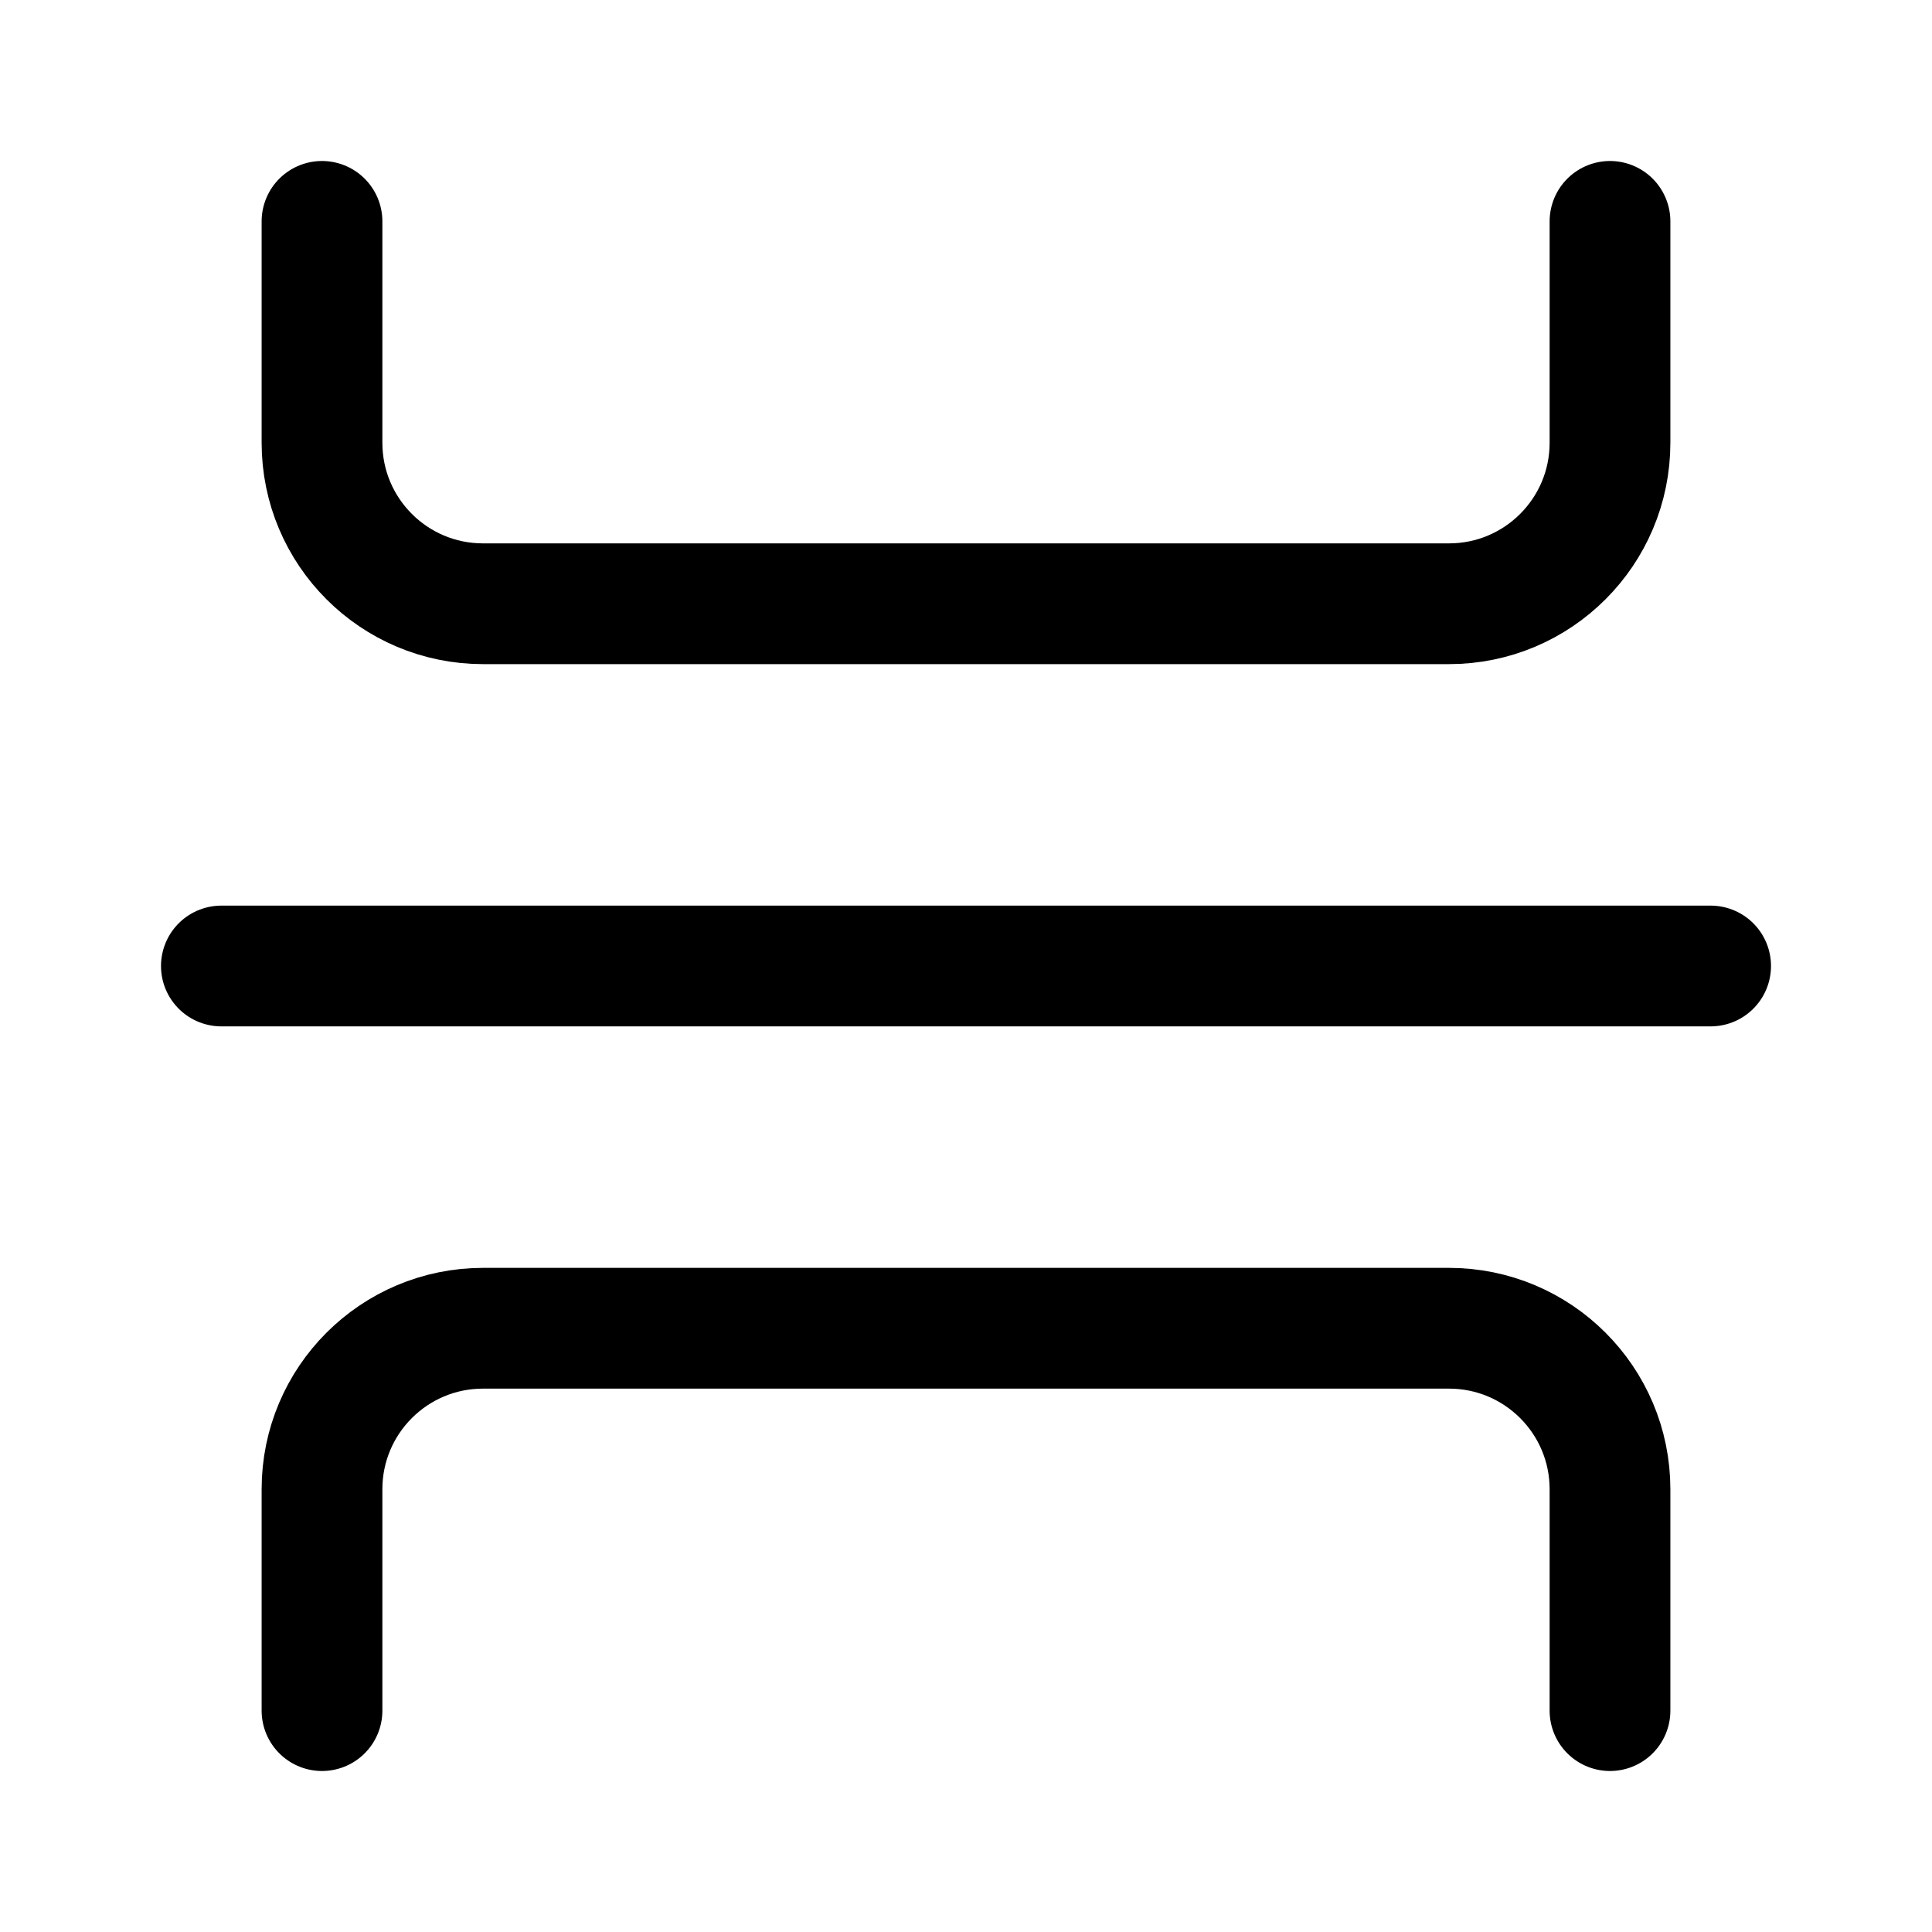
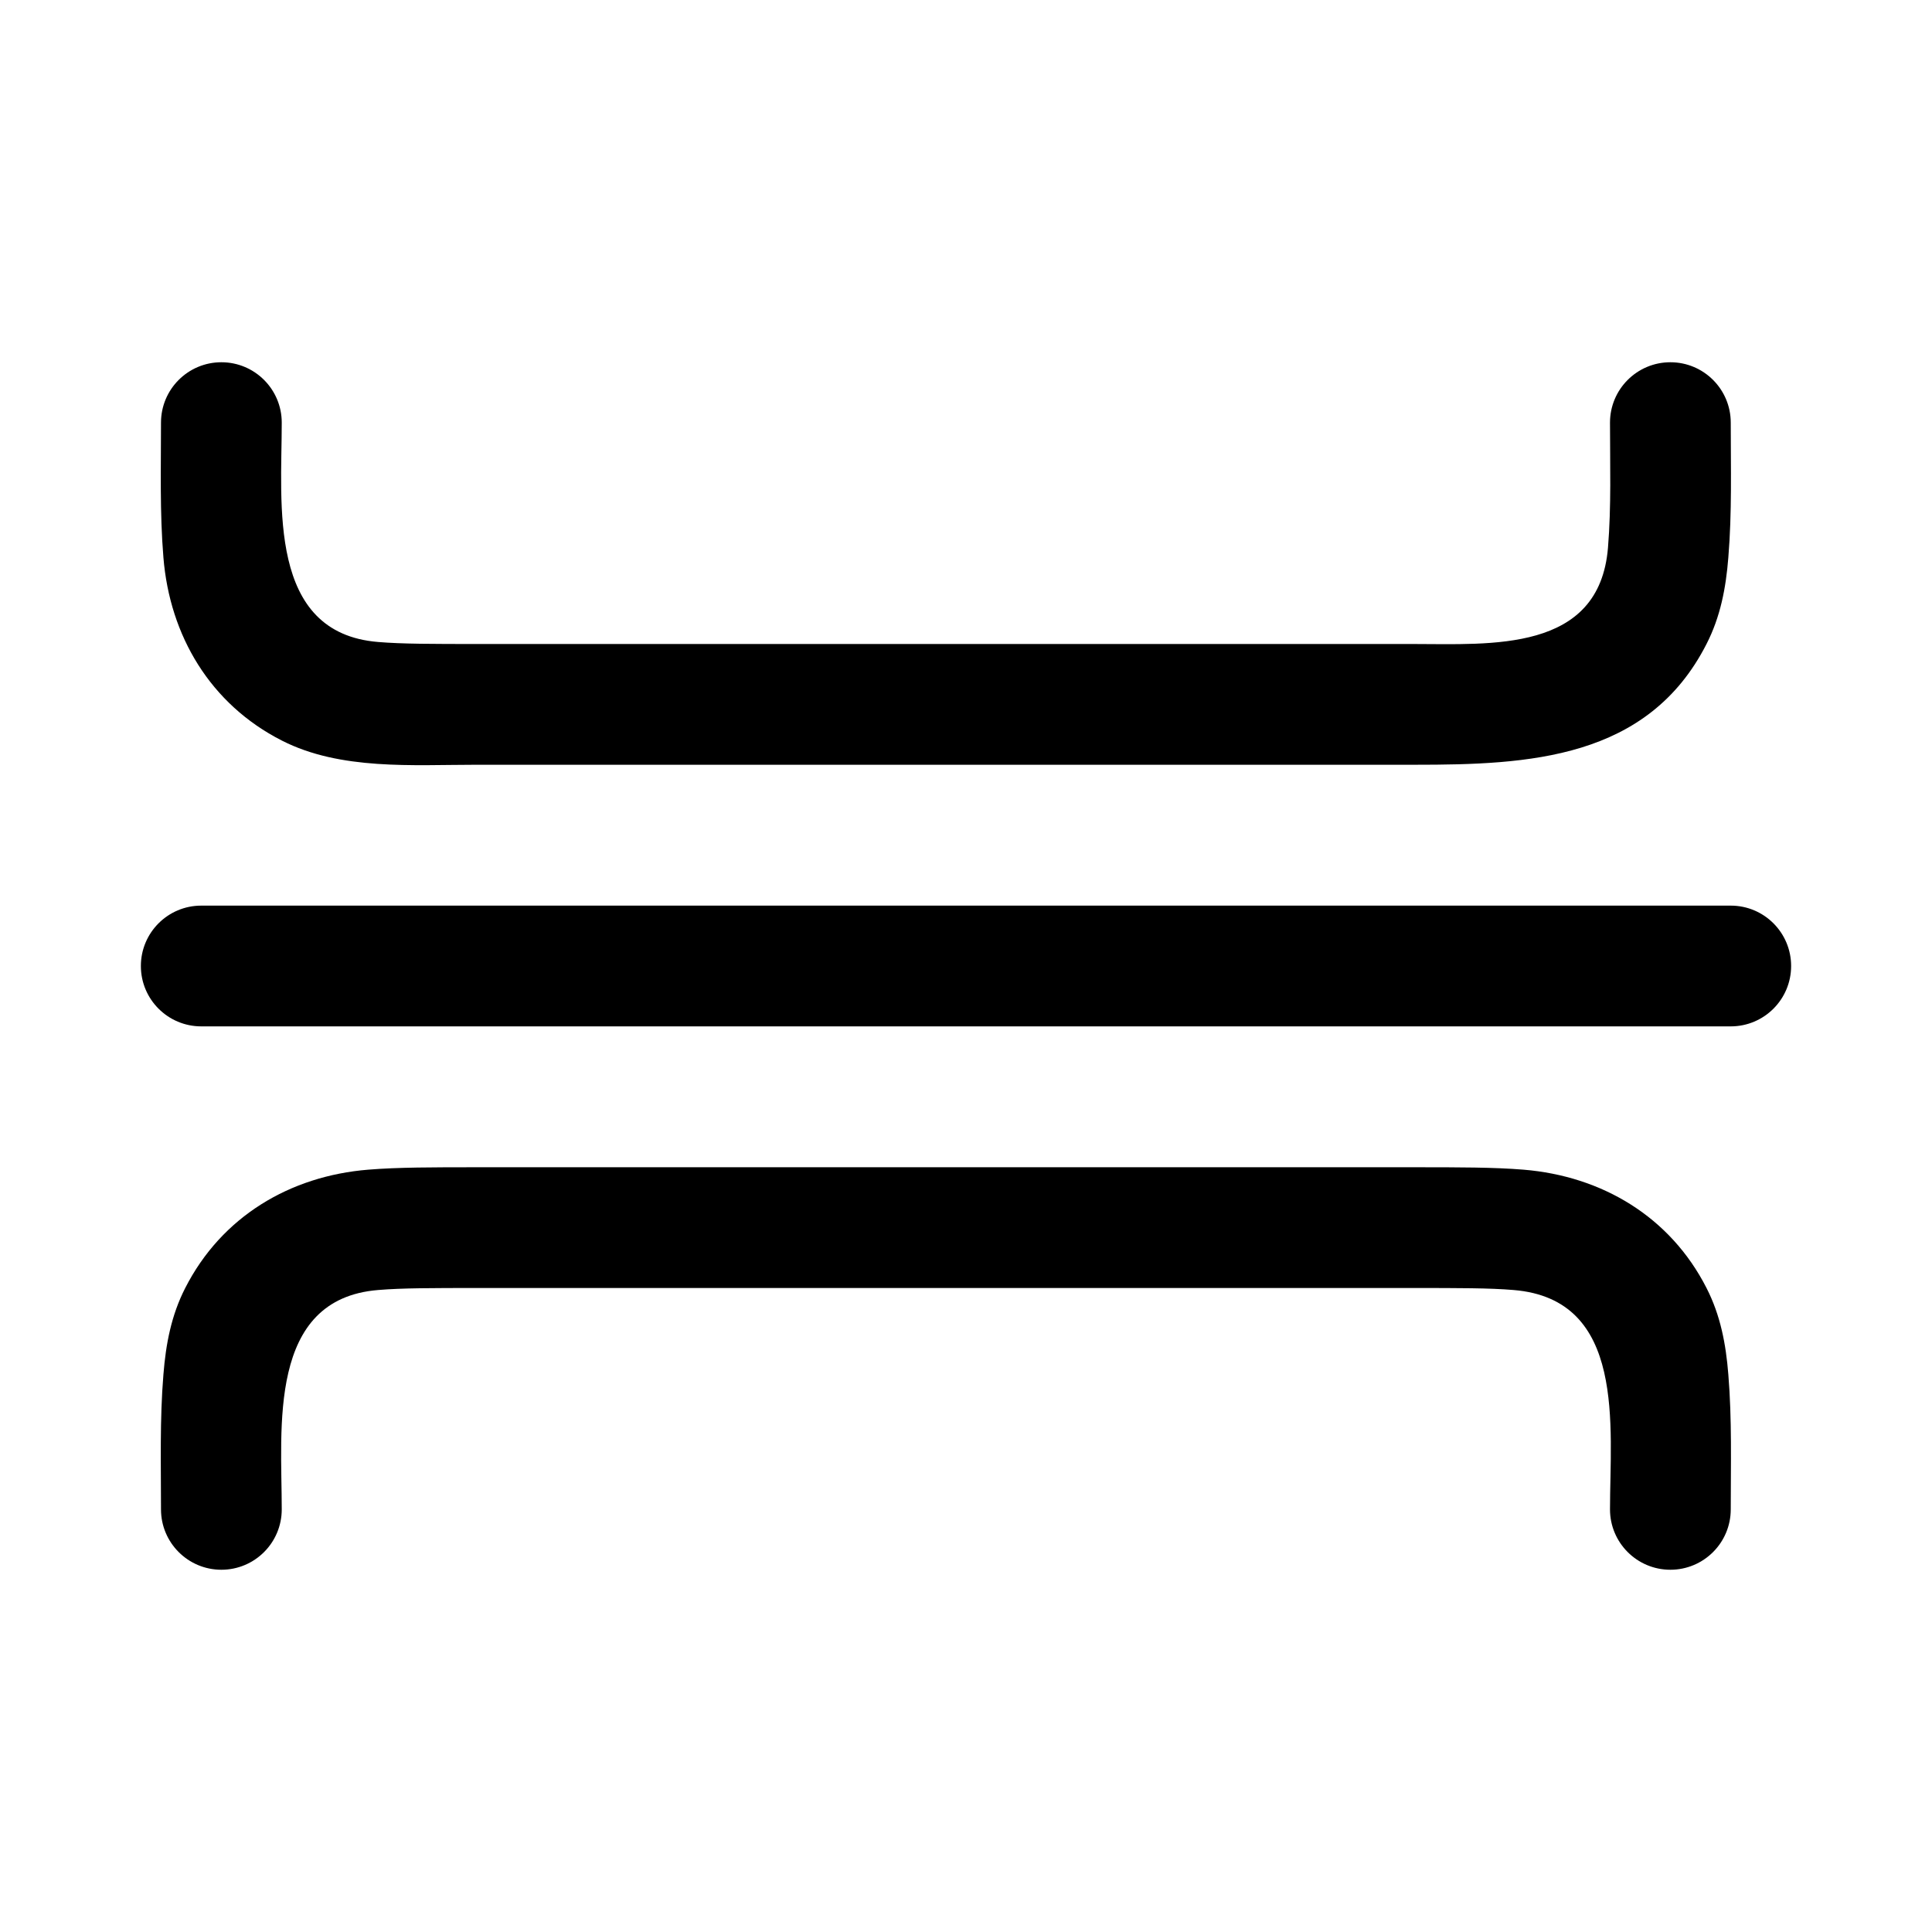
<svg xmlns="http://www.w3.org/2000/svg" width="24" height="24" viewBox="0 0 24 24">
-   <path fill="none" stroke="currentColor" stroke-linecap="round" stroke-linejoin="round" stroke-width="1.5" d="M2.75 12h18.5M4 2.75V5.5a2 2 0 0 0 2 2h12a2 2 0 0 0 2-2V2.75M4 21.25V18.5a2 2 0 0 1 2-2h12a2 2 0 0 1 2 2v2.75" />
+   <path fill="currentColor" fill-rule="evenodd" d="M2.75 4.5a.75.75 0 0 1 .75.75c0 1.009-.181 2.613 1.197 2.725C4.993 8 5.377 8 5.95 8h11.6c.968 0 2.318.11 2.425-1.197c.042-.516.025-1.036.025-1.553a.75.75 0 0 1 1.5 0c0 .558.016 1.118-.03 1.675c-.03.38-.098.736-.27 1.073c-.73 1.435-2.215 1.502-3.62 1.502H5.92c-.792 0-1.69.071-2.418-.3c-.89-.453-1.393-1.302-1.472-2.275C1.984 6.368 2 5.808 2 5.25a.75.75 0 0 1 .75-.75m-1 7.5a.75.75 0 0 1 .75-.75h19a.75.75 0 0 1 0 1.5h-19a.75.75 0 0 1-.75-.75m4.17 2.5h11.66c.535 0 .98 0 1.345.03c.973.08 1.822.582 2.275 1.472c.172.337.24.693.27 1.073c.046.557.03 1.117.03 1.675a.75.75 0 0 1-1.5 0c0-1.026.205-2.61-1.198-2.725C18.507 16 18.123 16 17.55 16H5.95c-.572 0-.957 0-1.253.025C3.32 16.137 3.5 17.74 3.5 18.75a.75.75 0 0 1-1.5 0c0-.558-.016-1.118.03-1.675c.03-.38.098-.736.27-1.073c.453-.89 1.302-1.393 2.275-1.472c.365-.03.81-.03 1.345-.03" clip-rule="evenodd" />
</svg>
